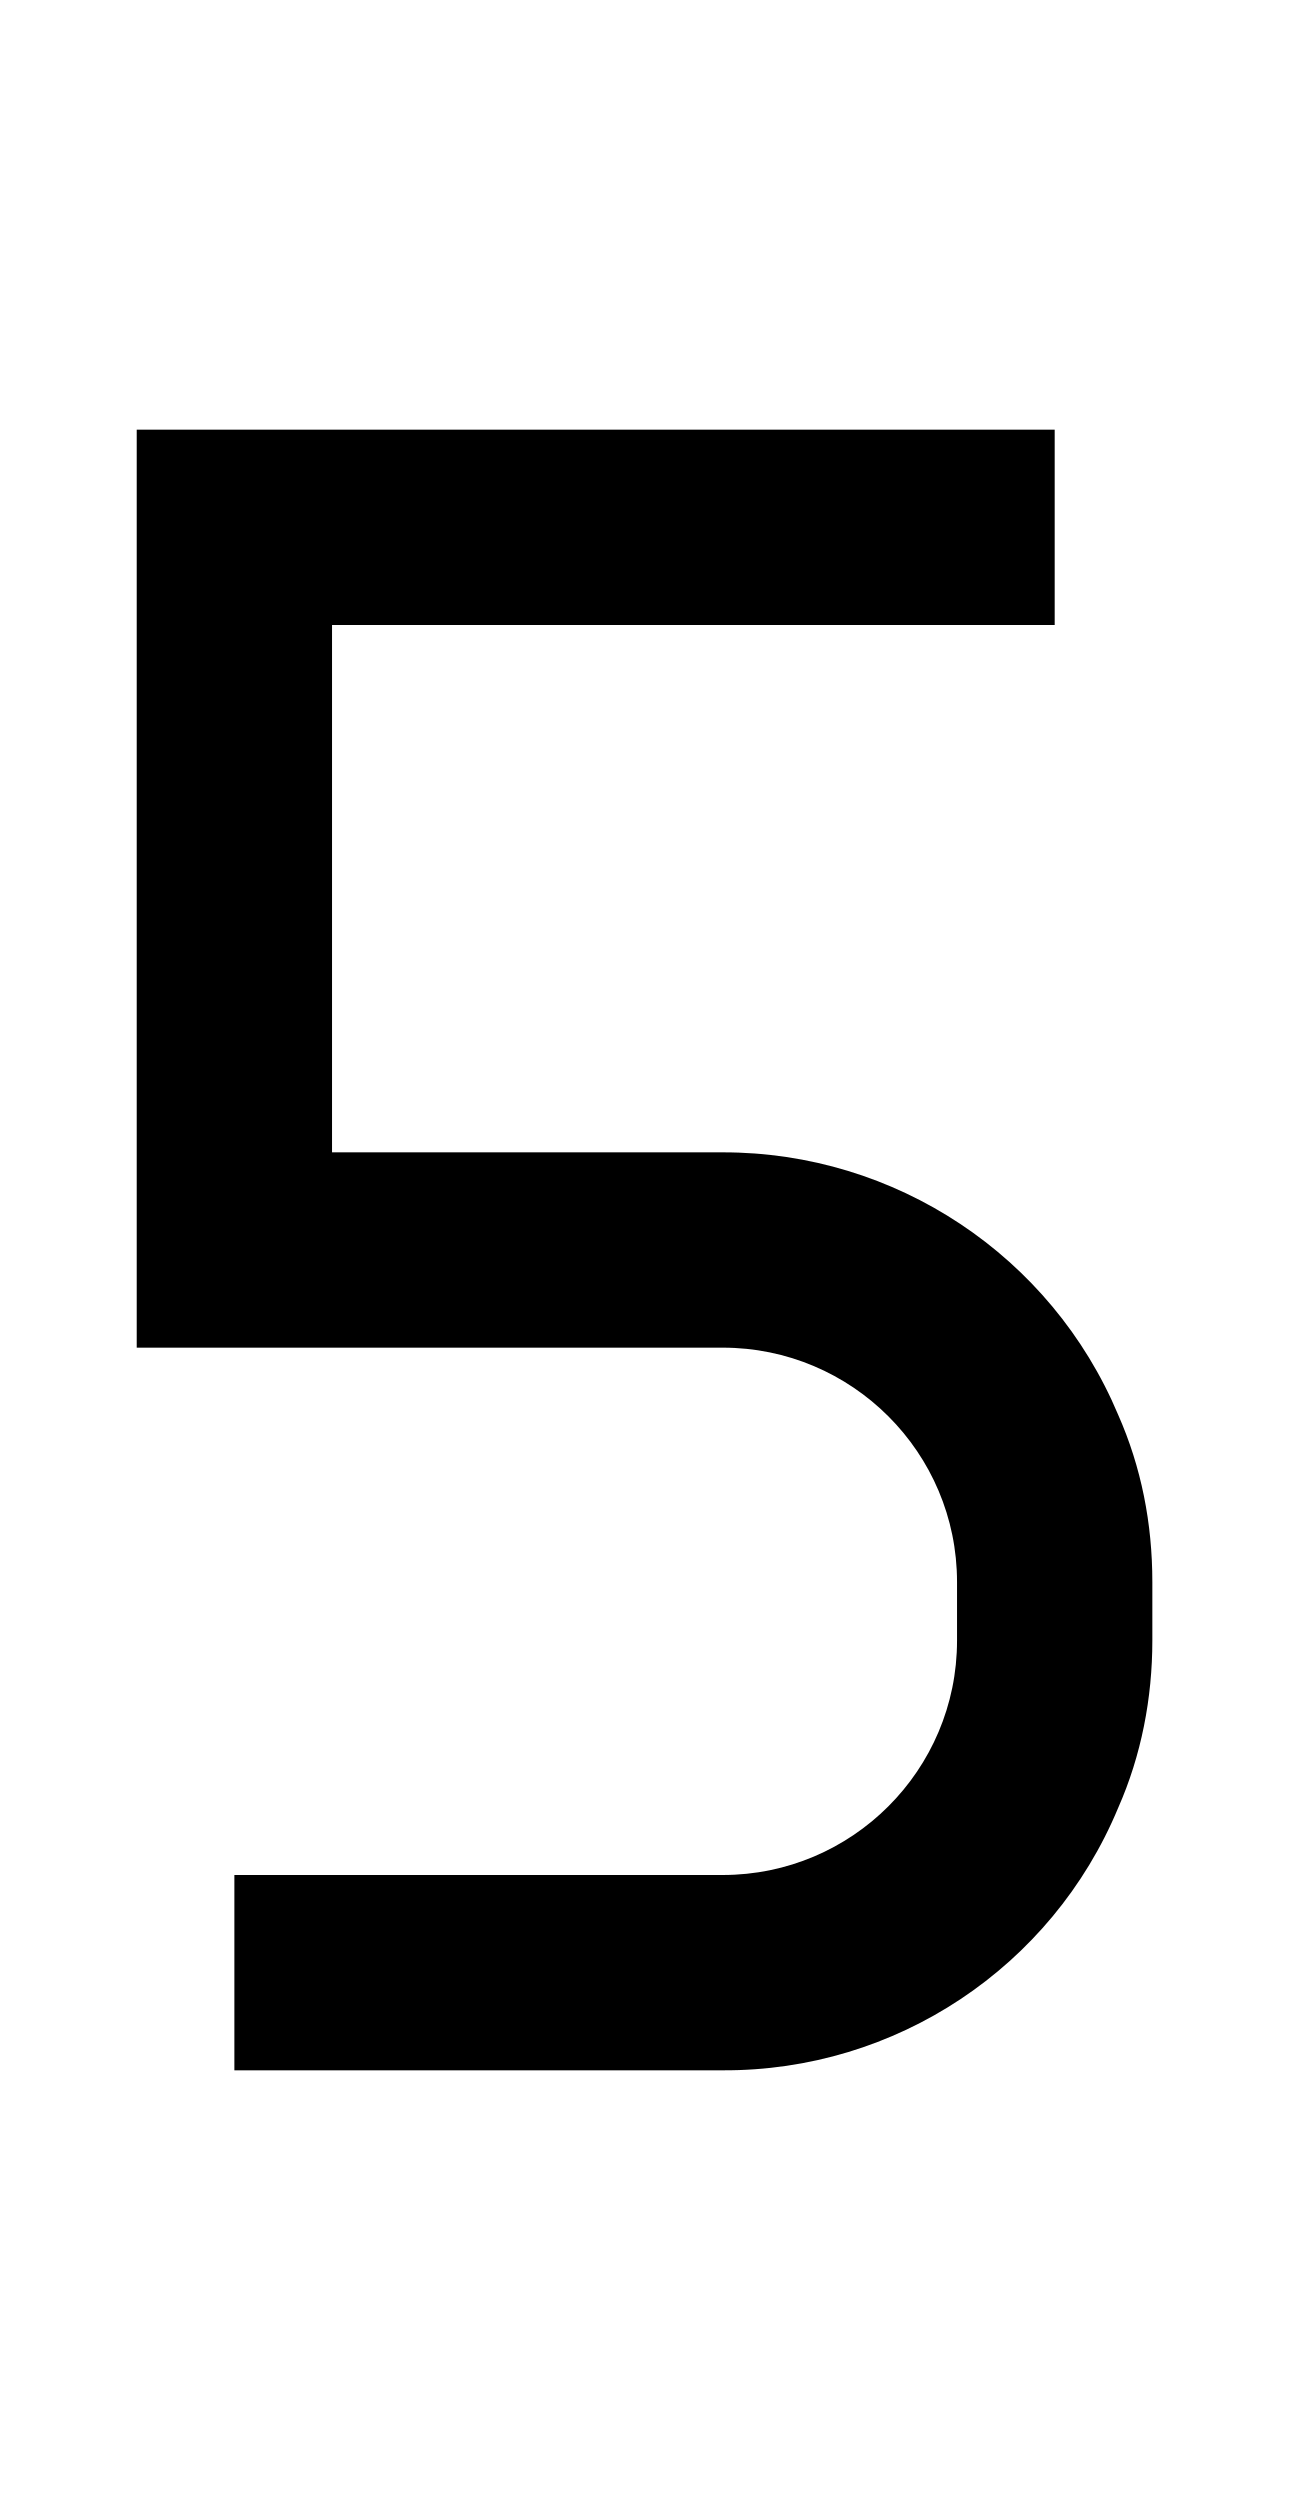
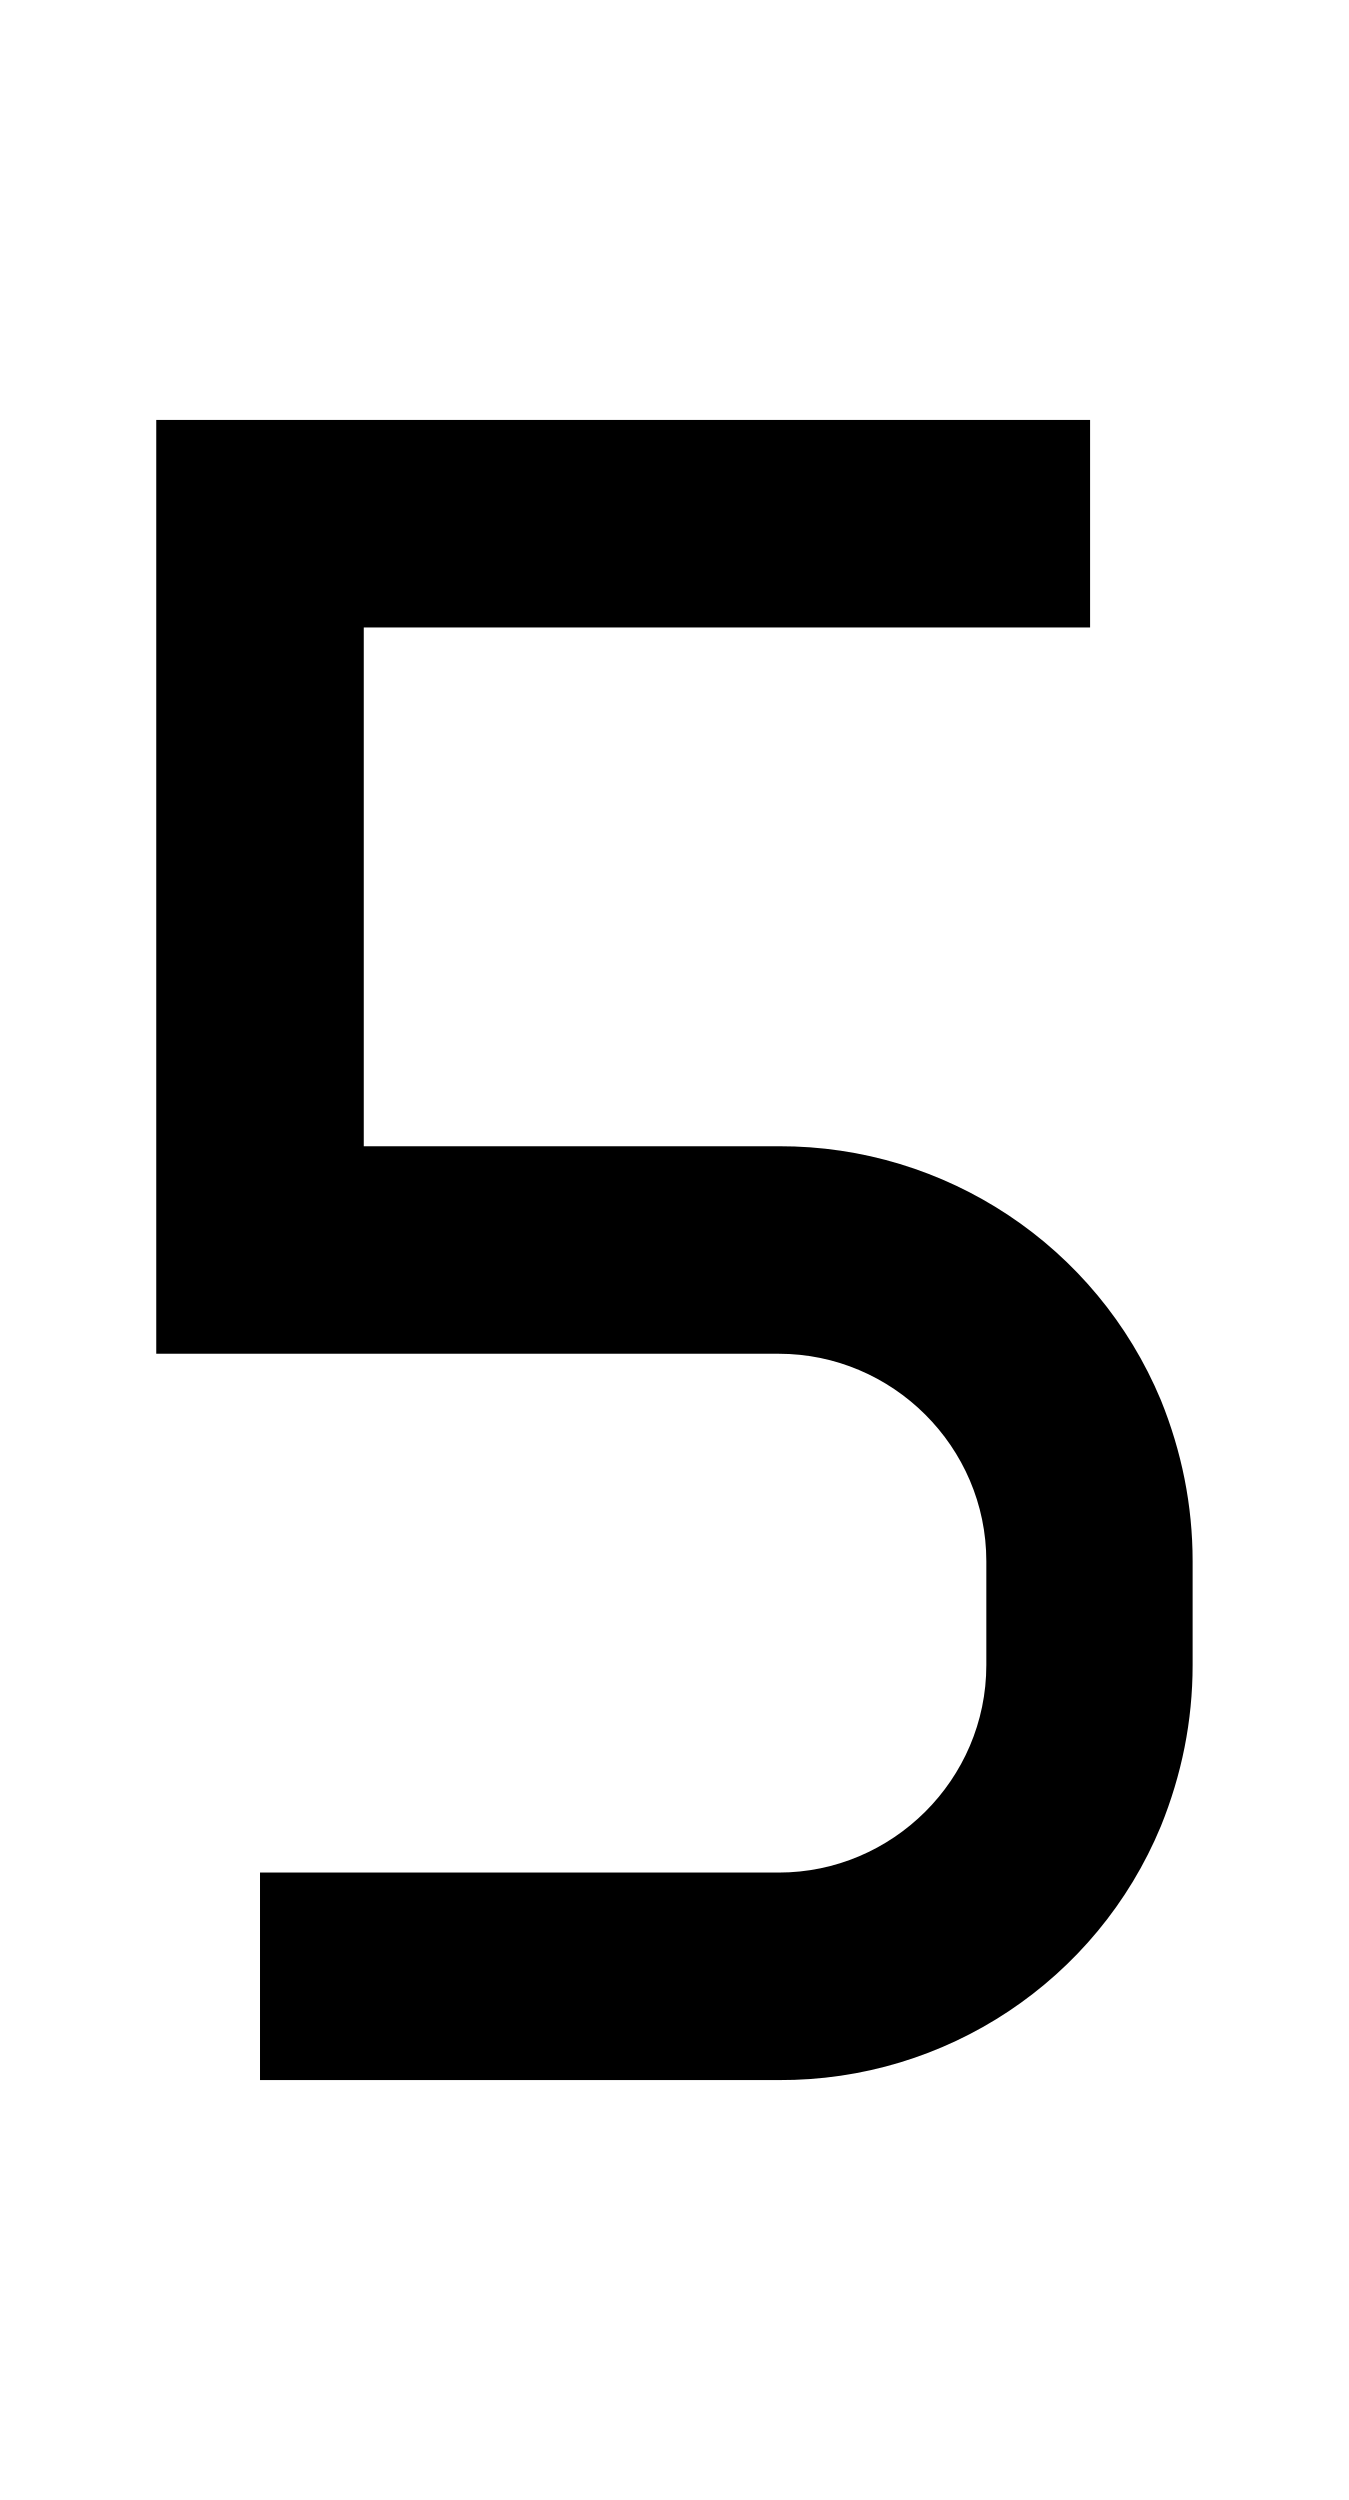
- <svg xmlns="http://www.w3.org/2000/svg" viewBox="0 0 1056 2048">
-   <path d="M916 1159a351 351 0 0 0-324-215H272V512h592V352H112v752h480c106 0 192 86 192 192v48c0 106-86 192-192 192H192v160h400a349 349 0 0 0 324-215c19-43 28-90 28-137v-48c0-48-9-94-28-137Z" />
+ <svg xmlns="http://www.w3.org/2000/svg" viewBox="0 0 1105 2048">
+   <path d="M951 1147a338 338 0 0 0-313-208H298V514h595V344H128v765h510c93 0 170 76 170 170v85c0 94-77 170-170 170H213v170h425a337 337 0 0 0 313-208c17-42 26-86 26-132v-85c0-46-9-90-26-132Z" />
</svg>
